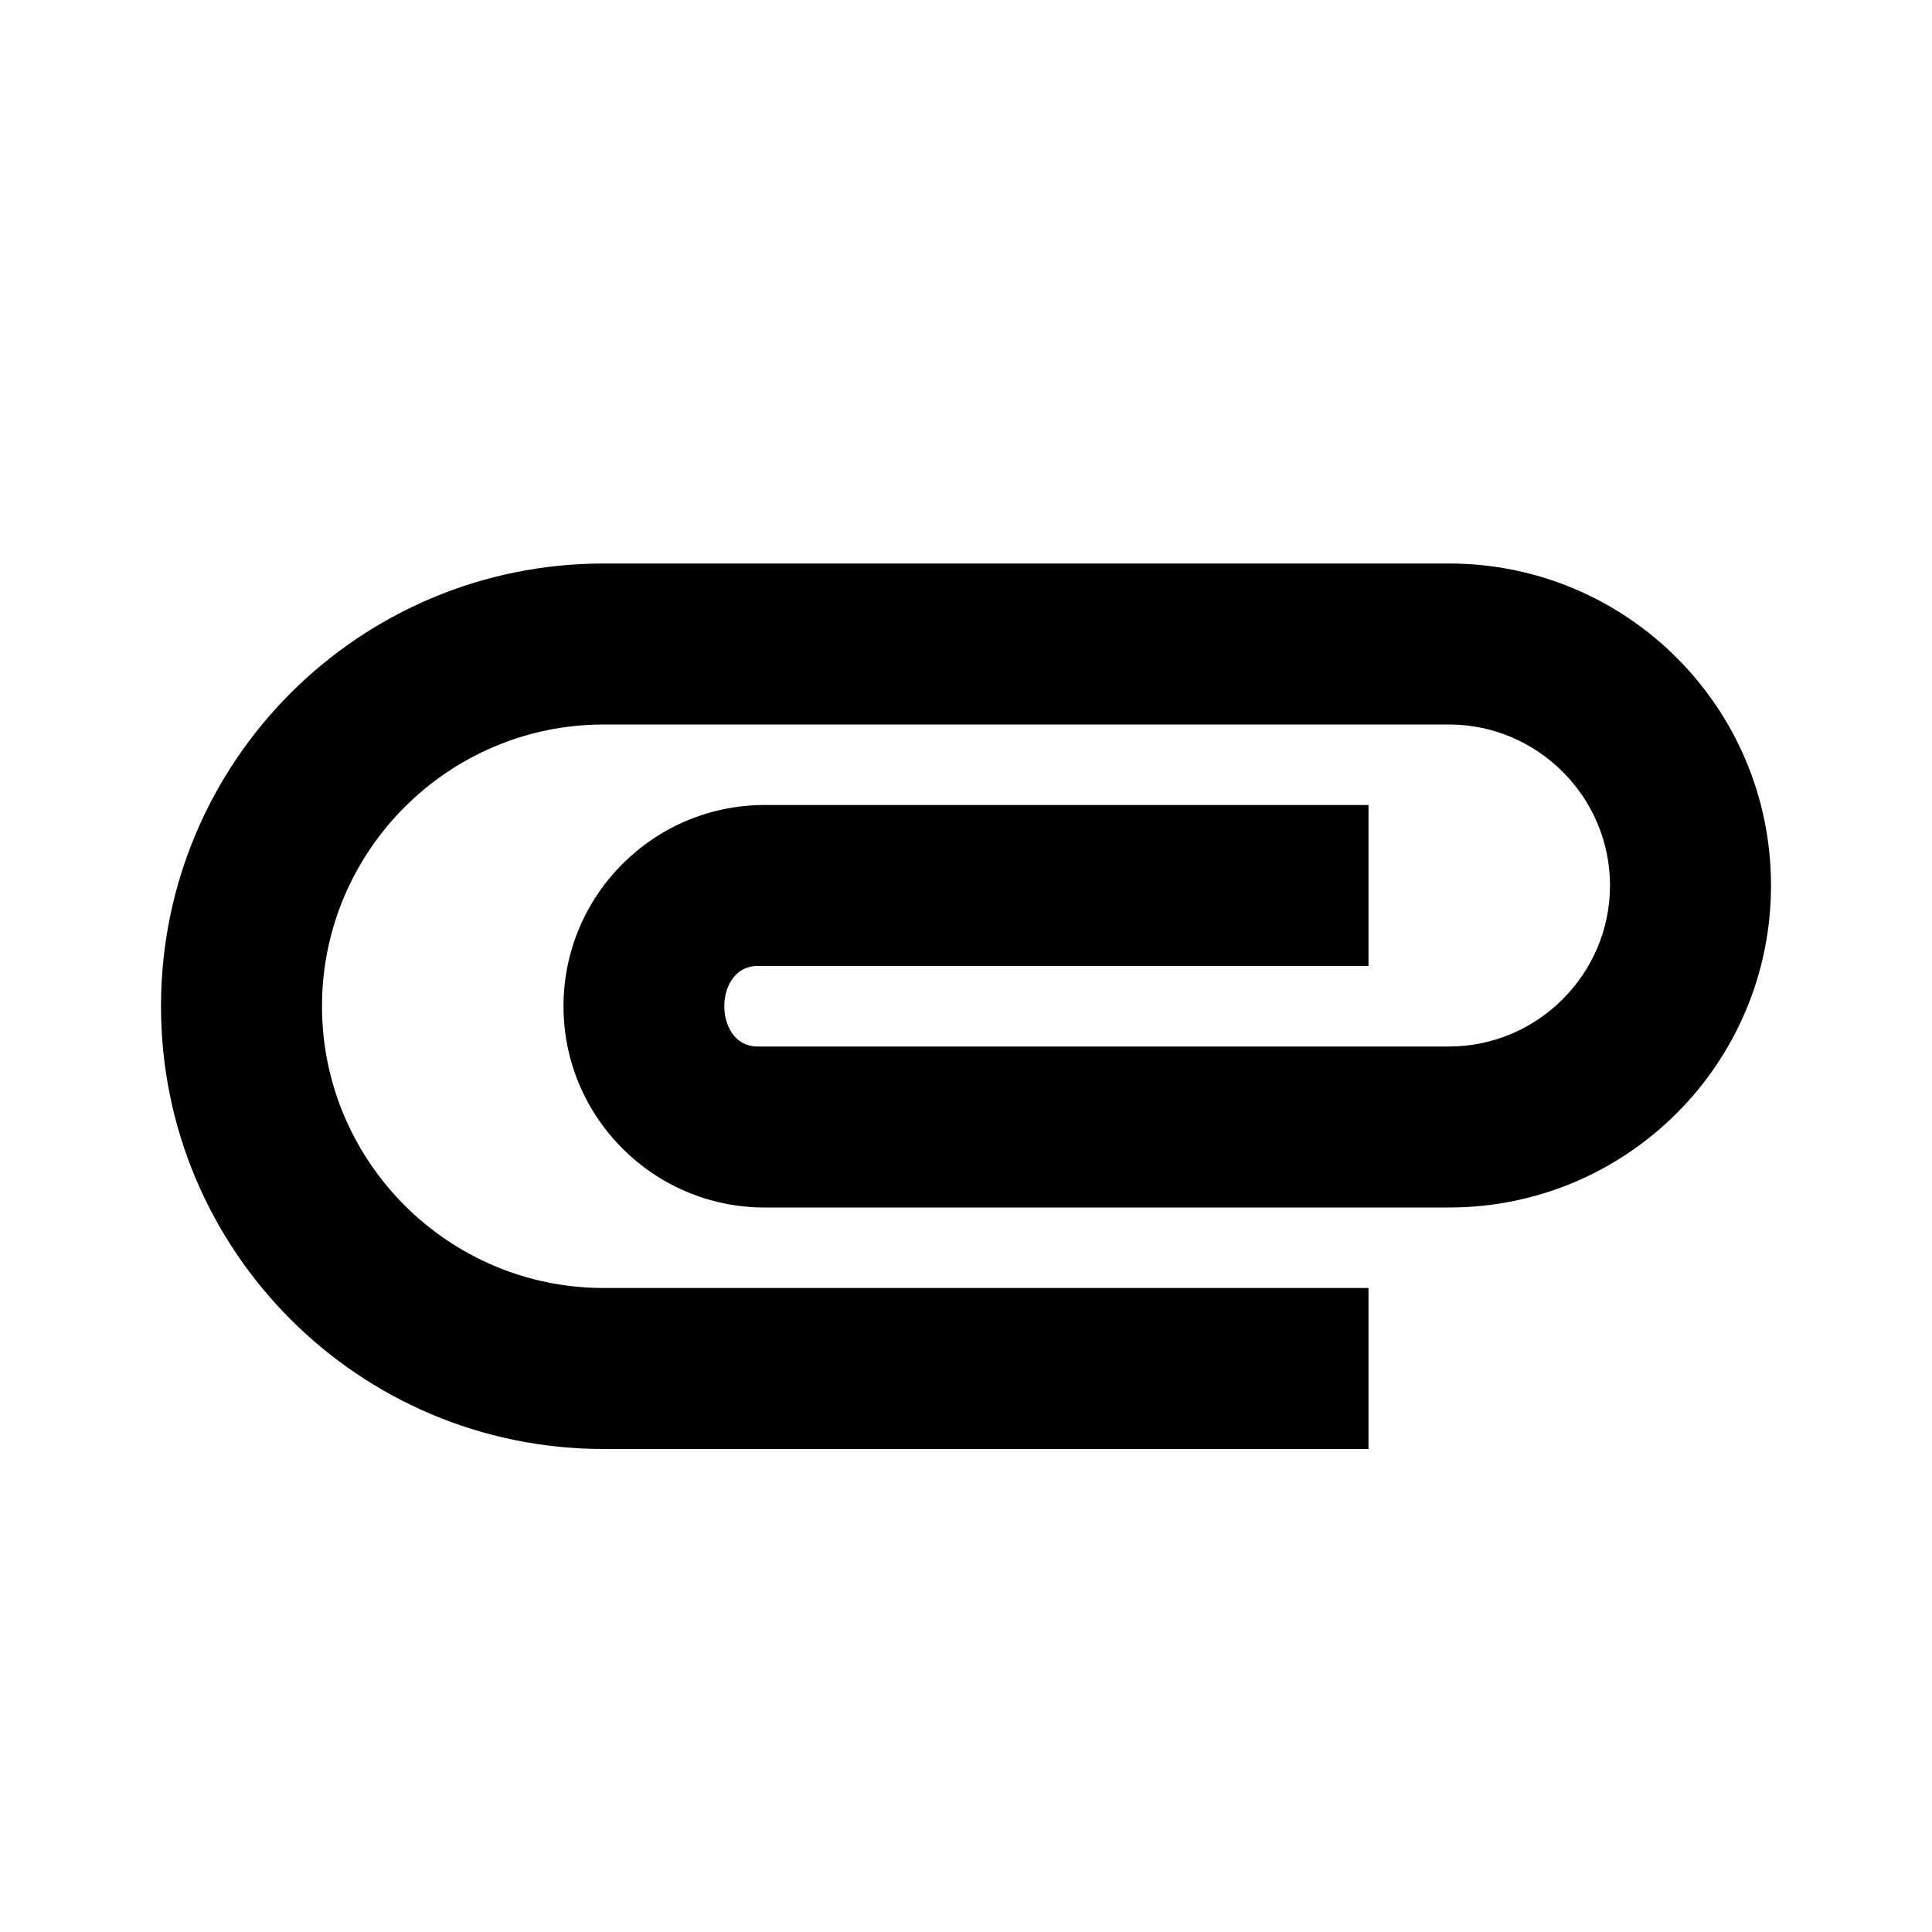
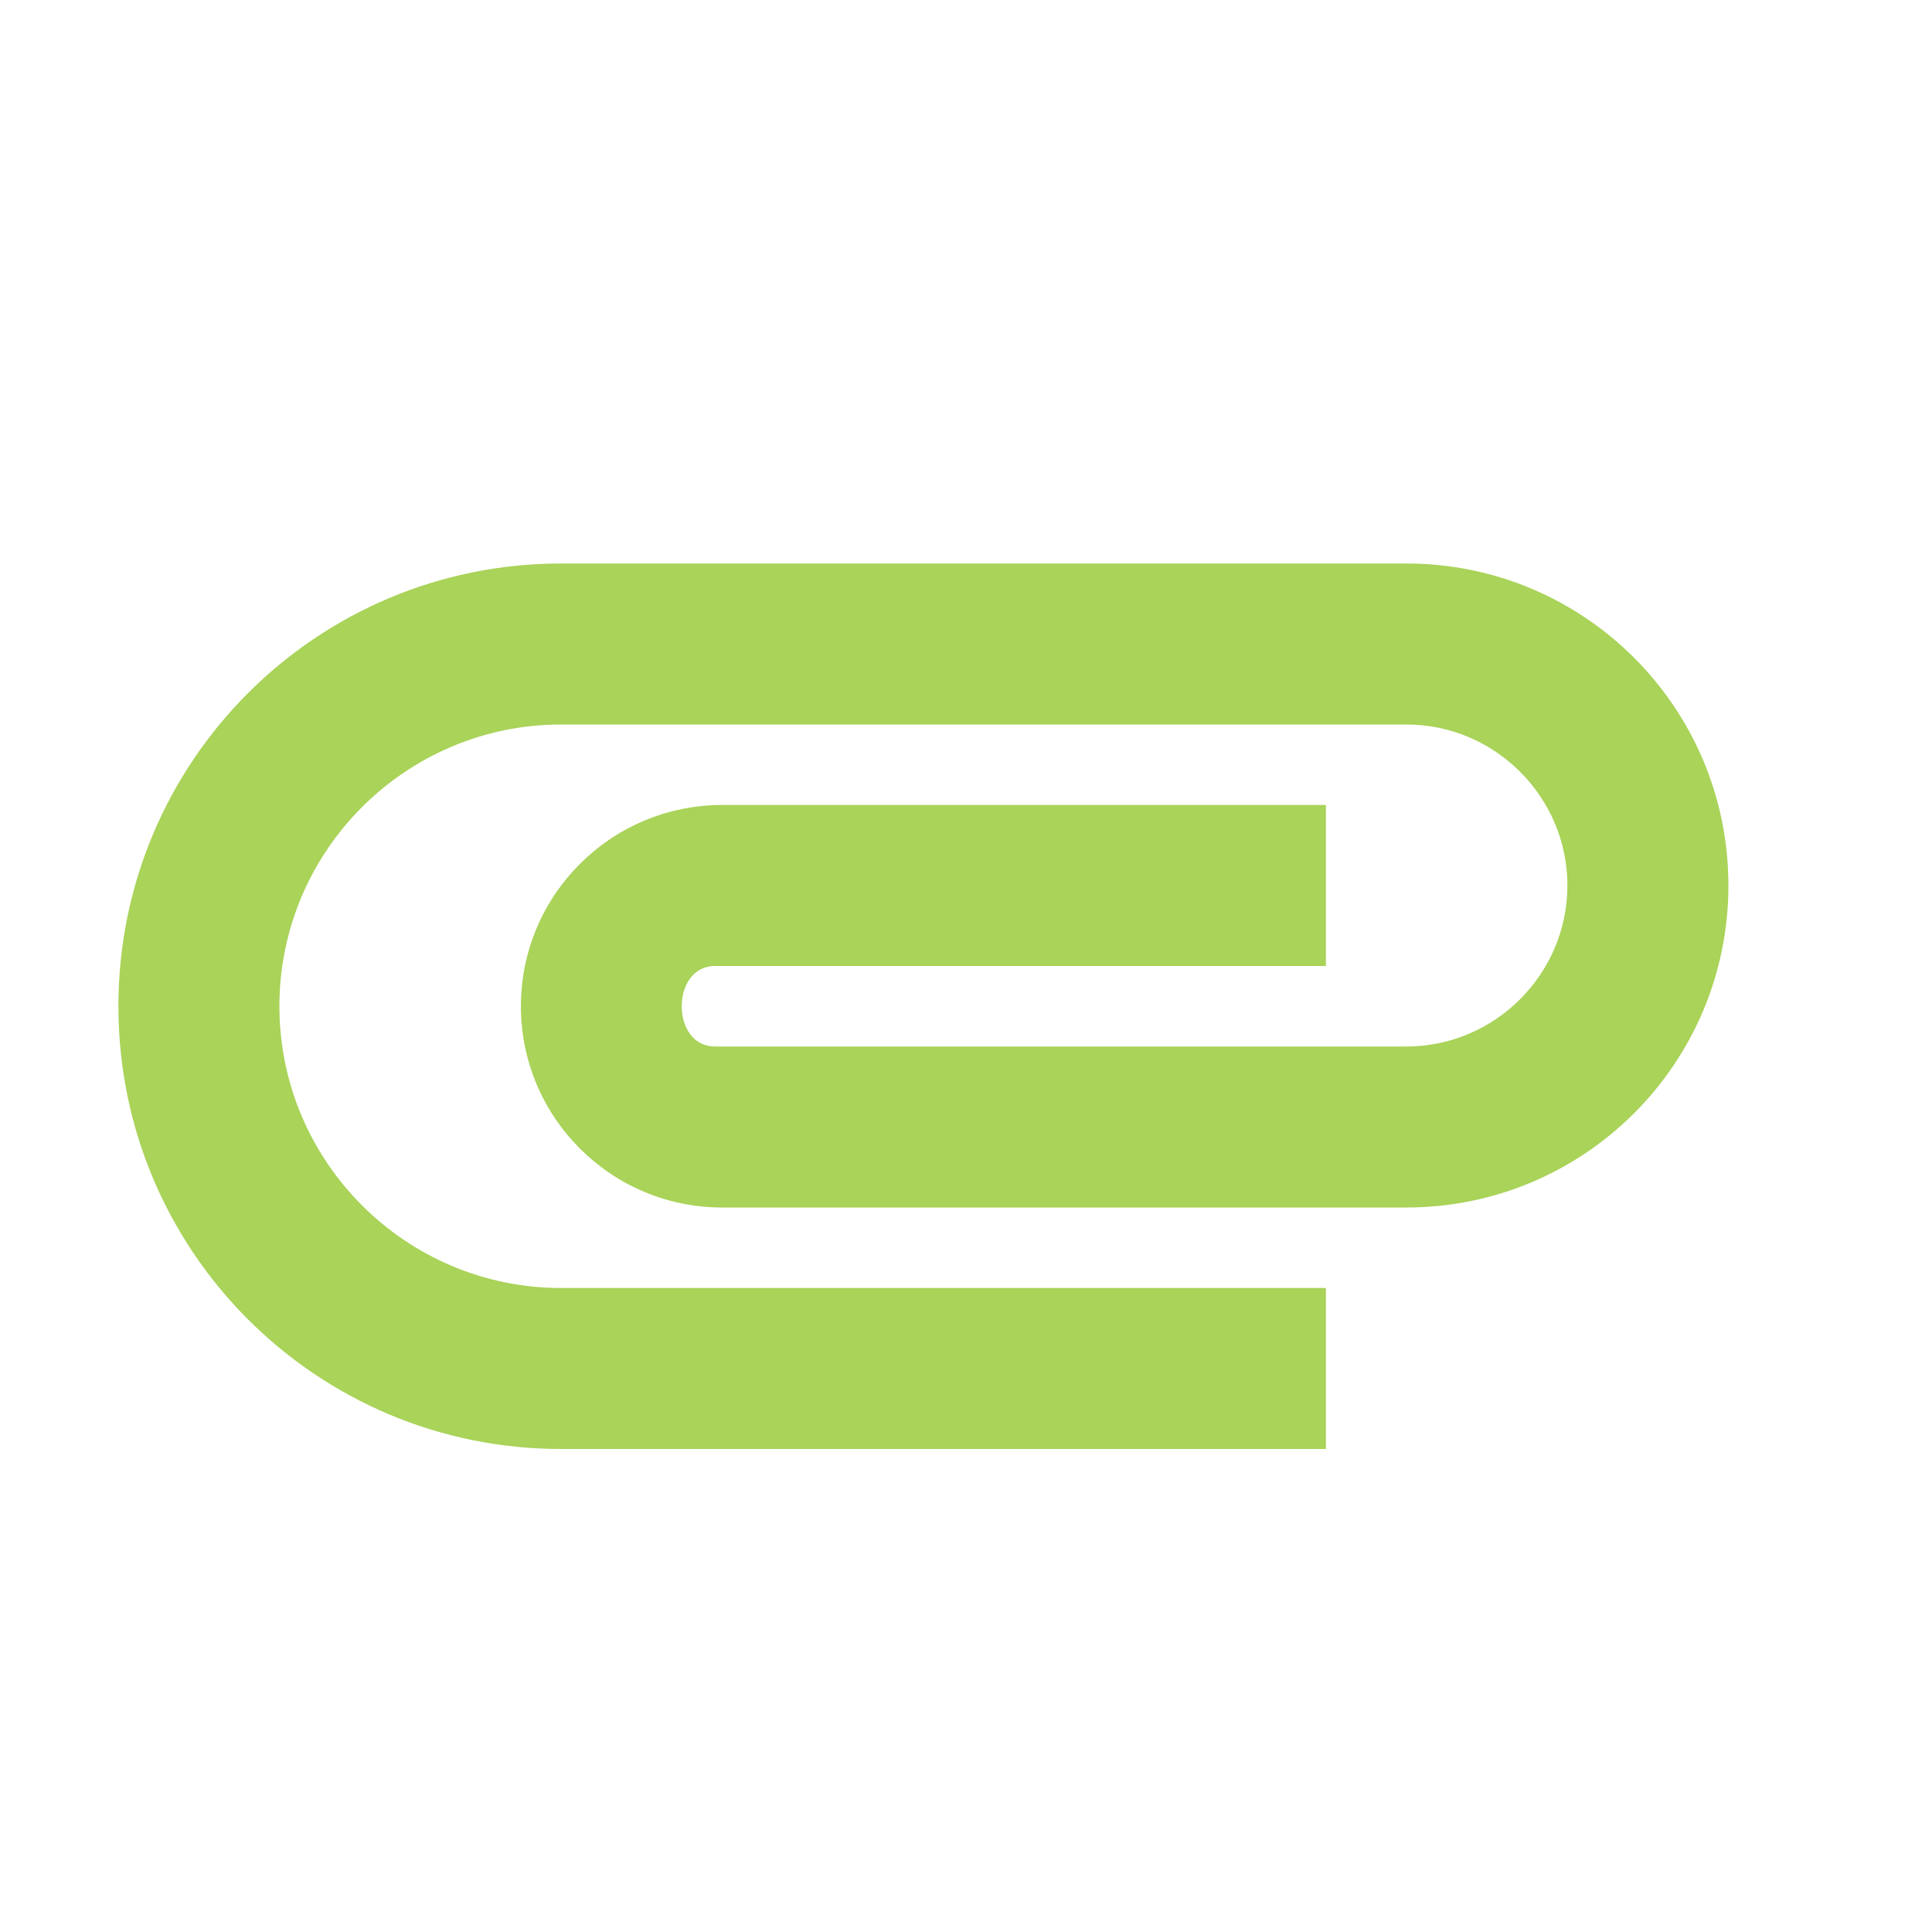
- <svg xmlns="http://www.w3.org/2000/svg" height="24" viewBox="0 0 24 24" width="24">
-   <path d="M0 0h24v24H0V0z" fill="none" />
-   <path d="M2 12.5C2 9.46 4.46 7 7.5 7H18c2.21 0 4 1.79 4 4s-1.79 4-4 4H9.5C8.12 15 7 13.88 7 12.5S8.12 10 9.5 10H17v2H9.41c-.55 0-.55 1 0 1H18c1.1 0 2-.9 2-2s-.9-2-2-2H7.5C5.57 9 4 10.57 4 12.5S5.57 16 7.5 16H17v2H7.5C4.46 18 2 15.54 2 12.5z" />
+ <svg xmlns="http://www.w3.org/2000/svg" height="24" width="24">
+   <rect id="backgroundrect" width="100%" height="100%" x="0" y="0" fill="none" stroke="none" />
+   <g class="currentLayer" style="">
+     <path d="M0 0h24v24H0V0z" fill="none" id="svg_1" />
+     <path d="M2 12.5C2 9.46 4.46 7 7.5 7H18c2.21 0 4 1.79 4 4s-1.79 4-4 4H9.5C8.12 15 7 13.88 7 12.5S8.12 10 9.5 10H17v2H9.41c-.55 0-.55 1 0 1H18c1.1 0 2-.9 2-2s-.9-2-2-2H7.5C5.57 9 4 10.57 4 12.5S5.57 16 7.5 16H17v2H7.5C4.46 18 2 15.54 2 12.5z" id="svg_2" class="selected" transform="translate(-0.5291005,0) " fill-opacity="1" fill="#a9d359" />
+   </g>
</svg>
